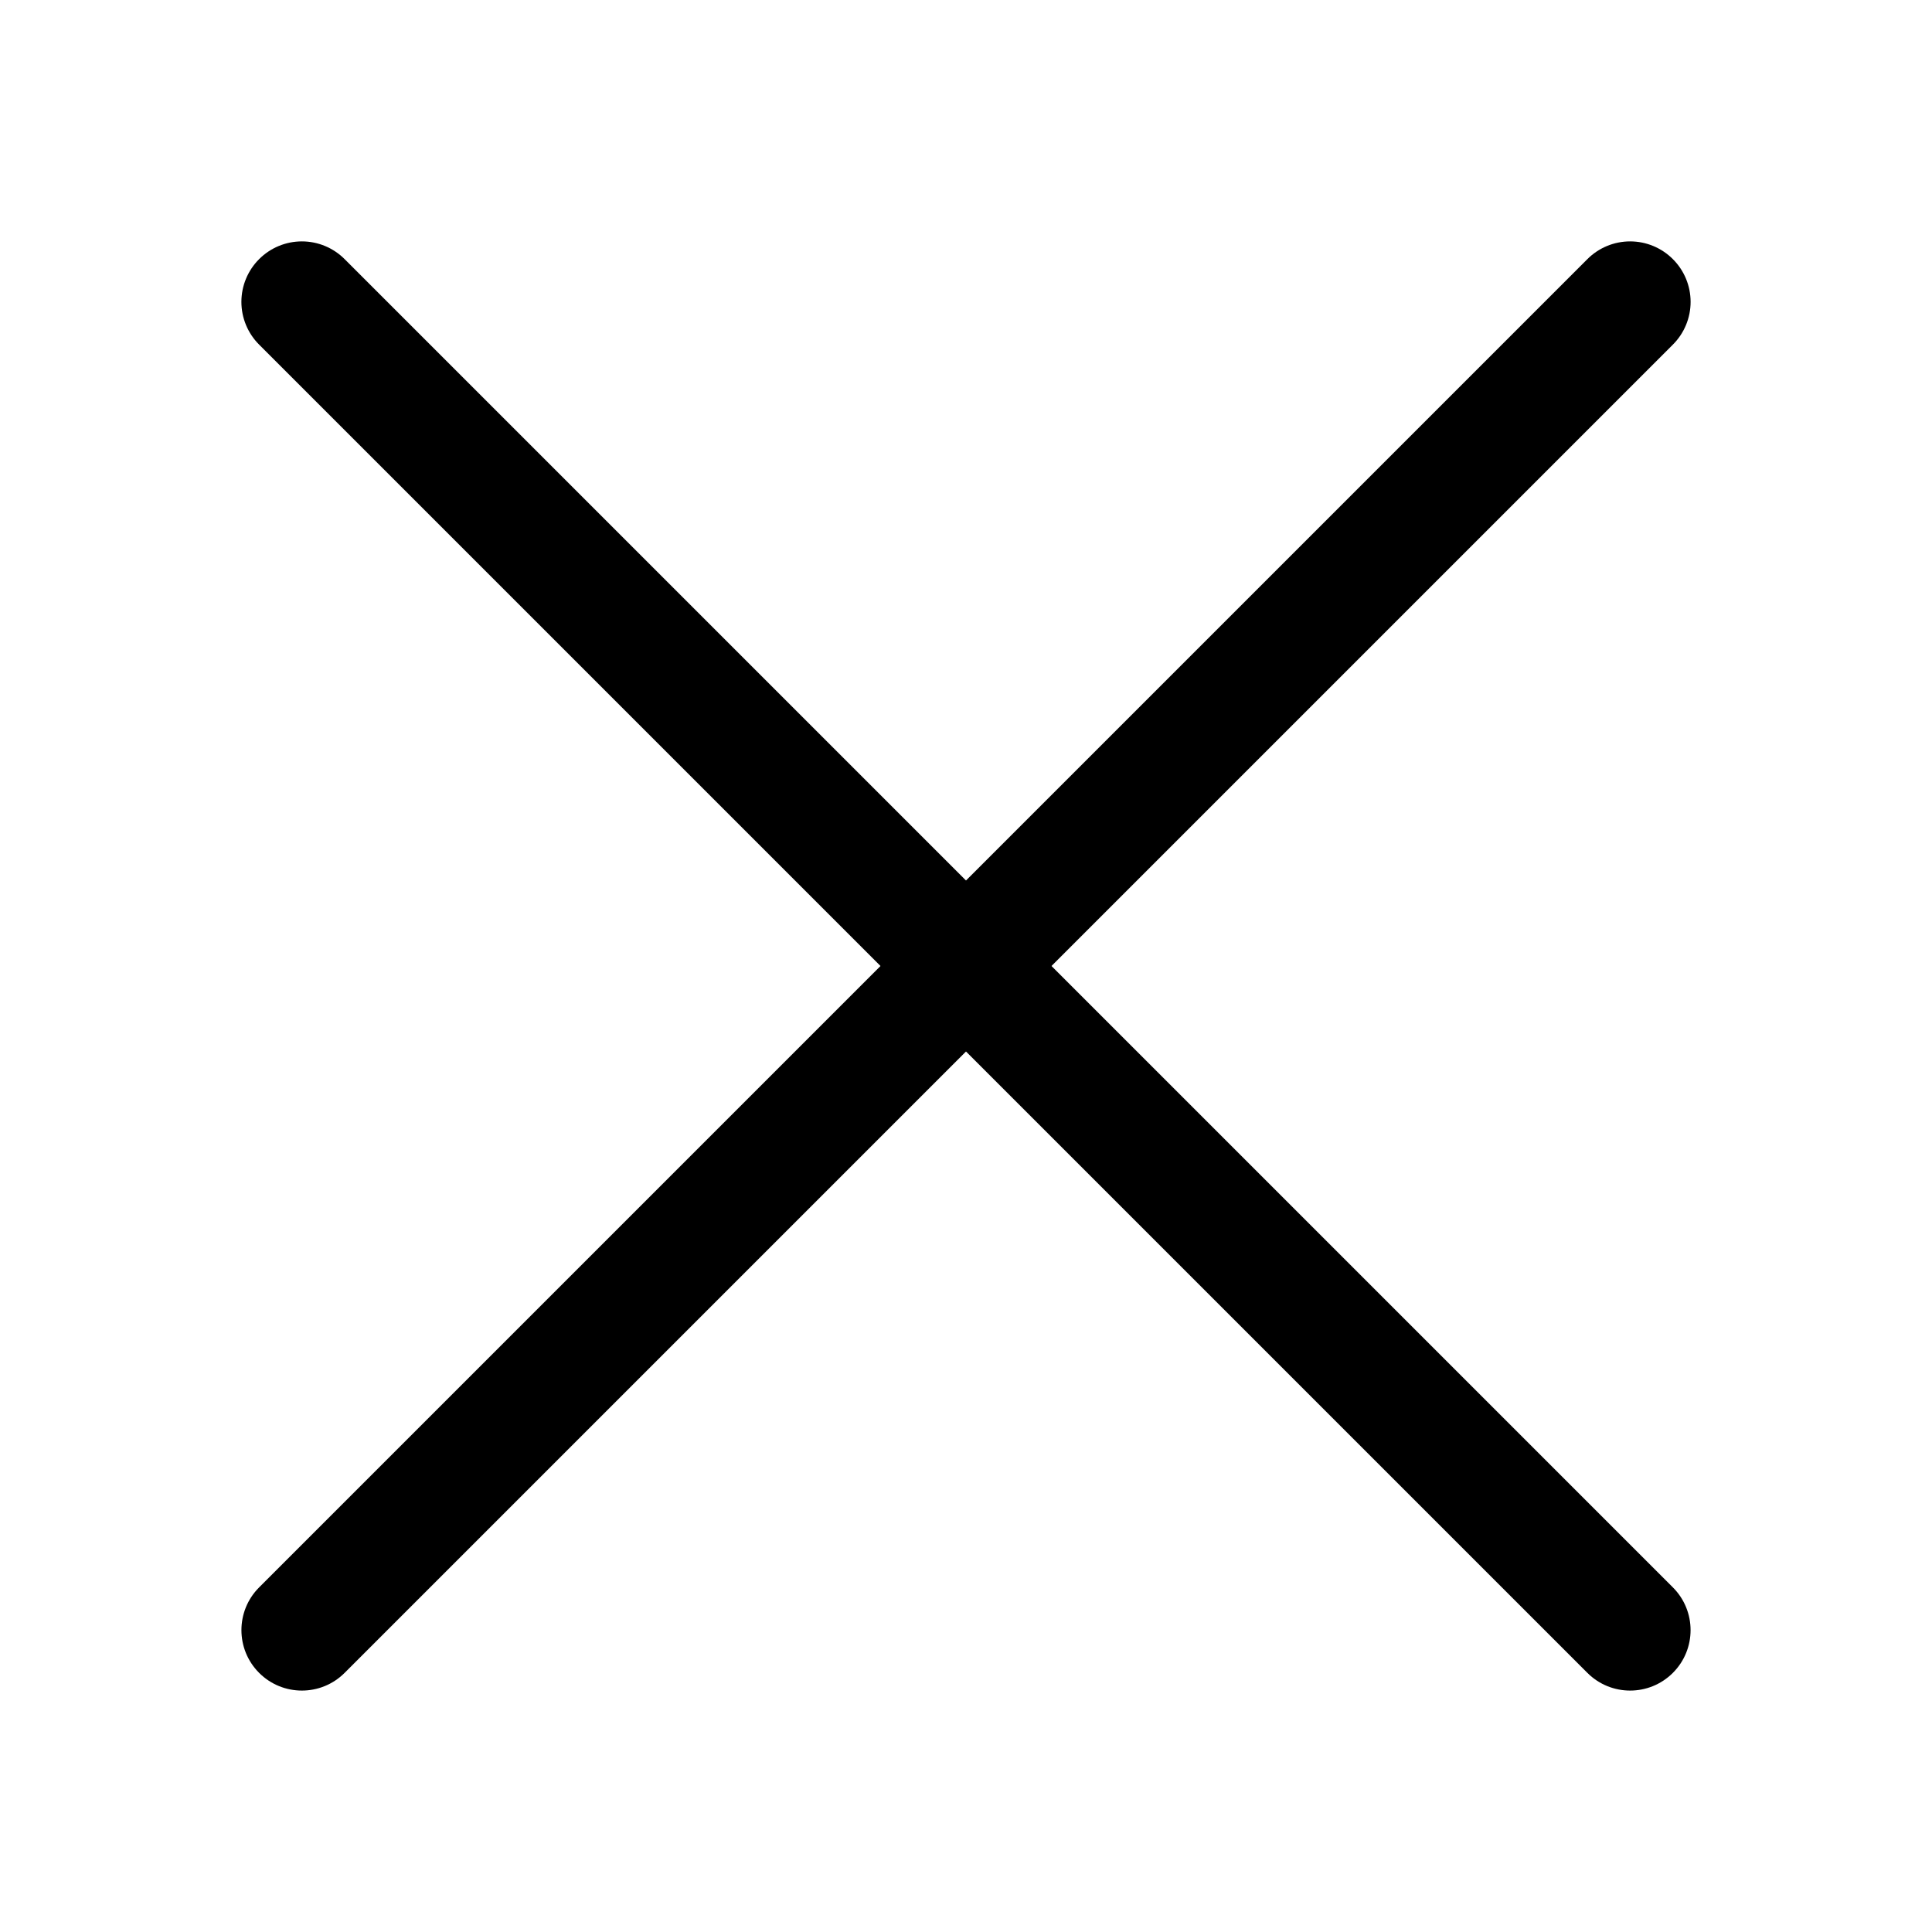
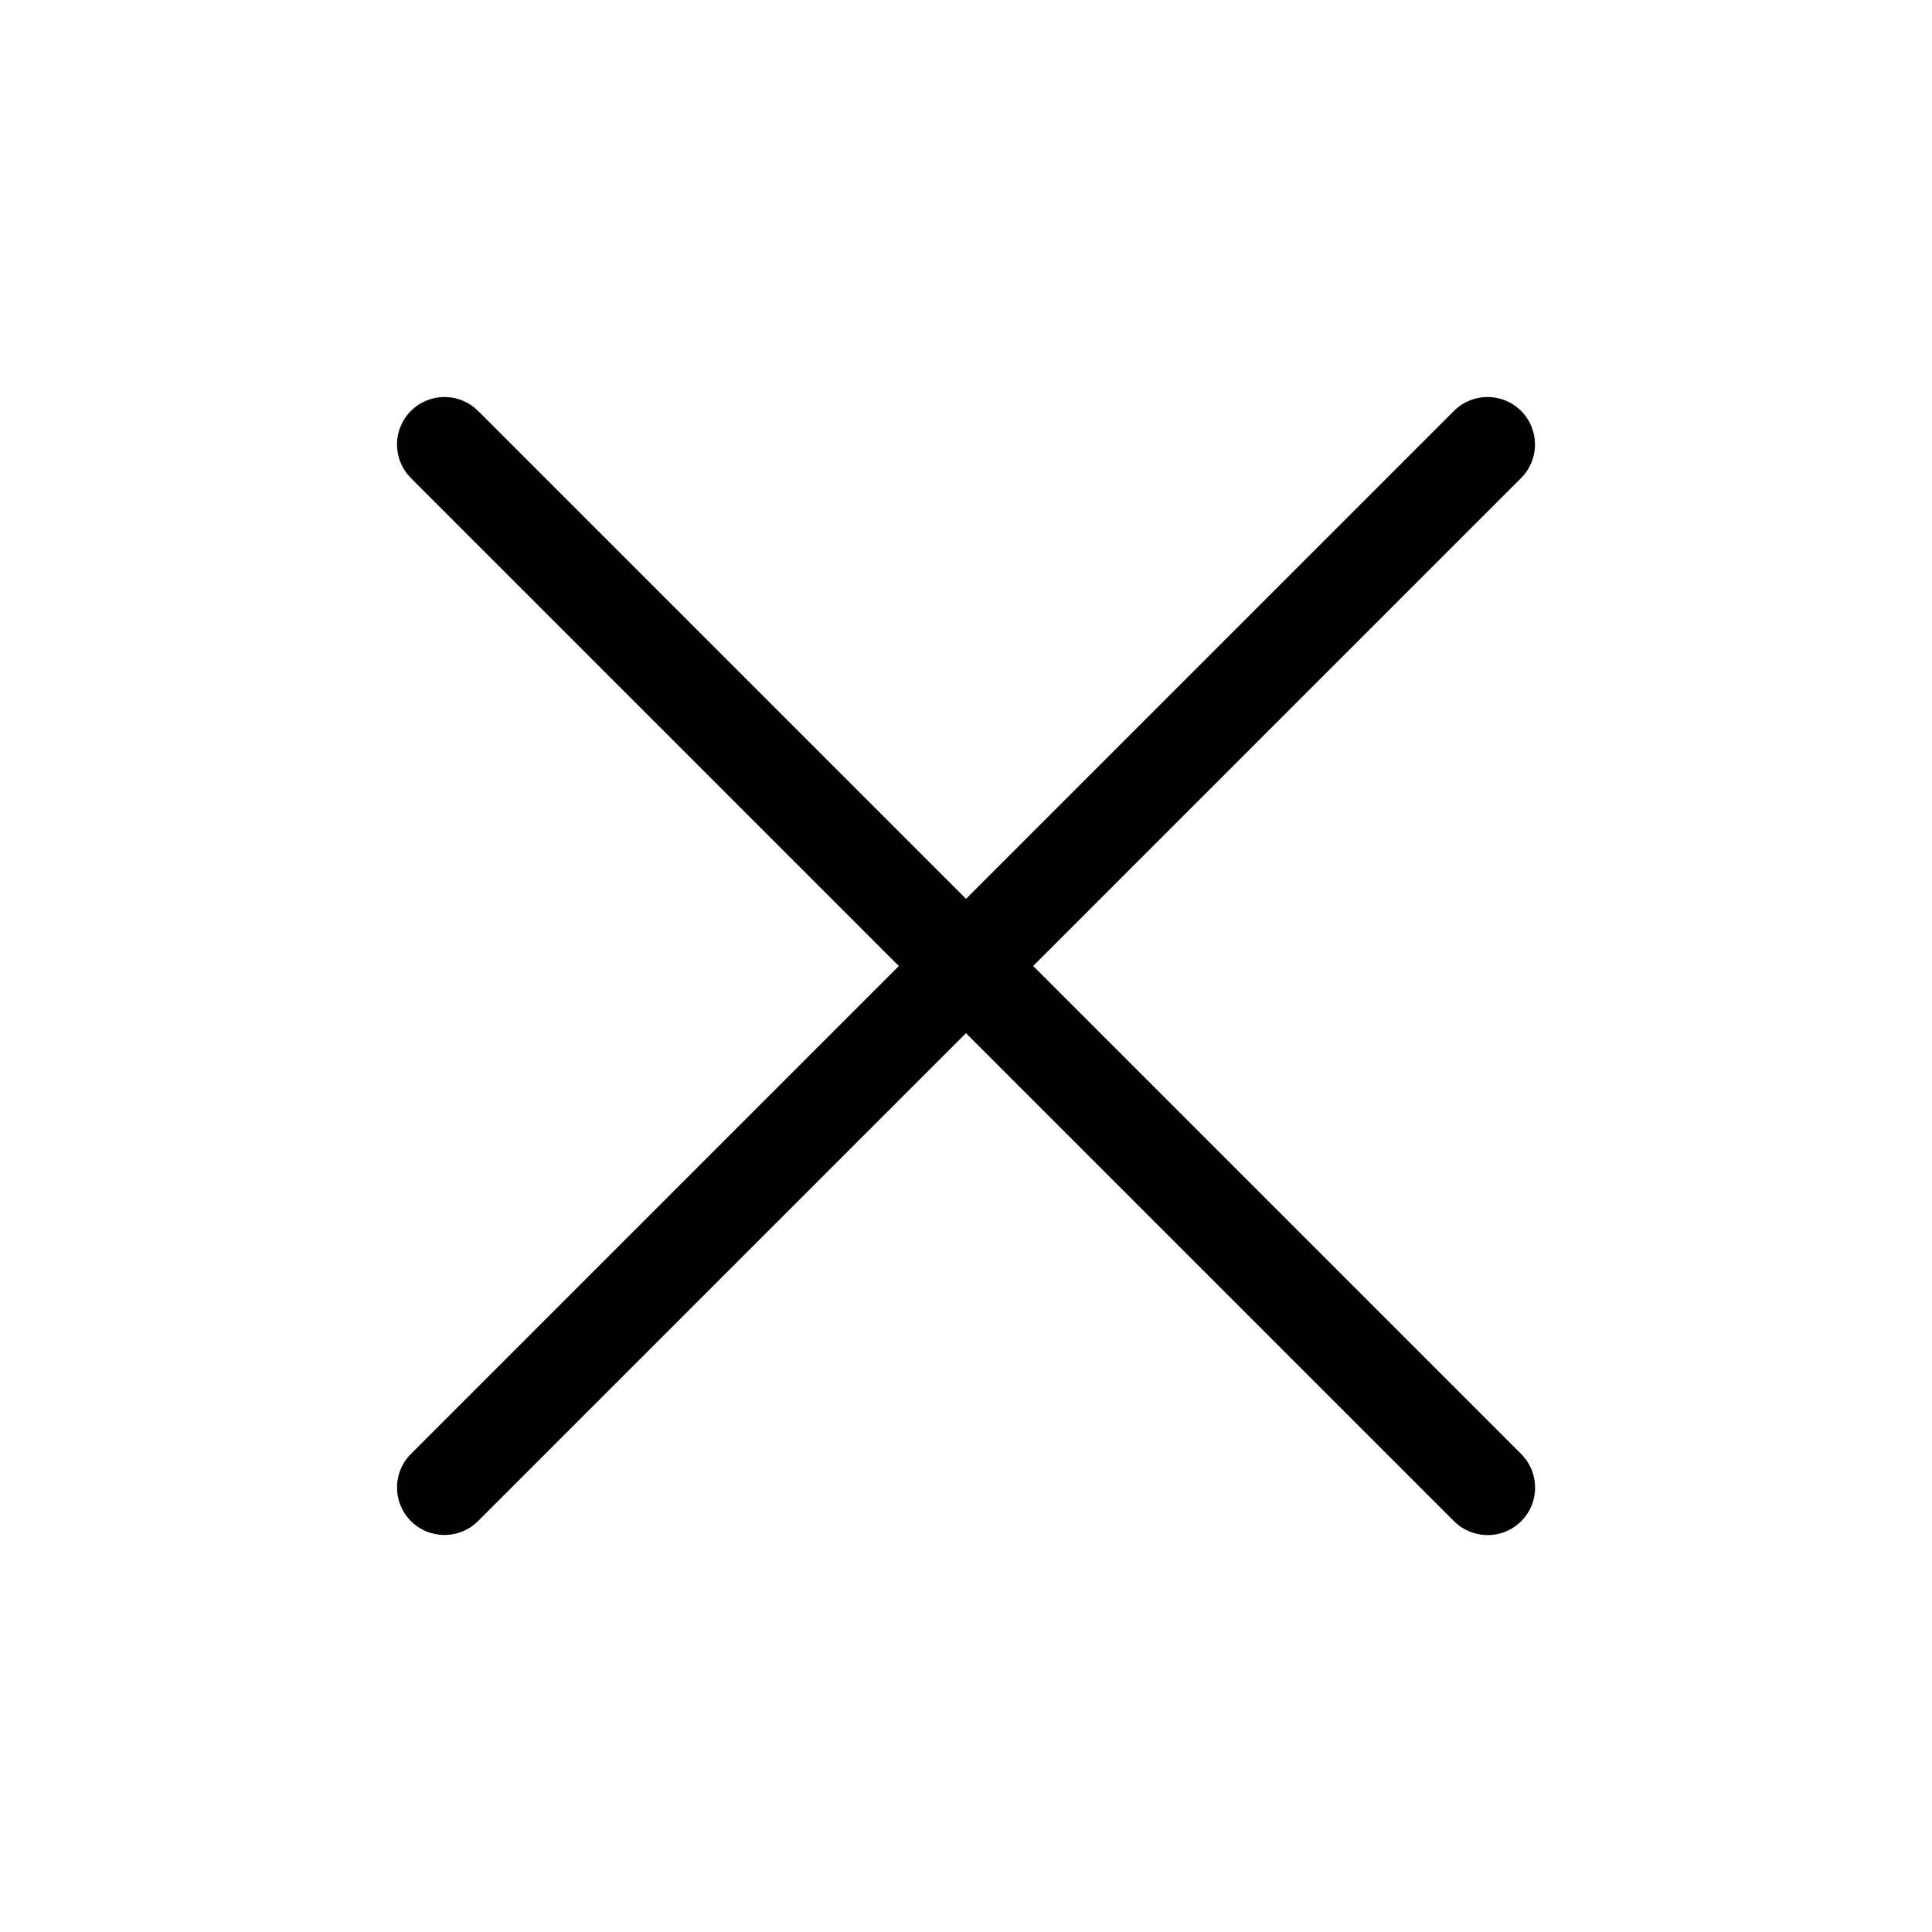
- <svg xmlns="http://www.w3.org/2000/svg" width="16" height="16" fill="currentColor" class="bi bi-x-lg" viewBox="0 0 16 16">
-   <path fill-rule="evenodd" d="M13.854 2.146a.5.5 0 0 1 0 .708l-11 11a.5.5 0 0 1-.708-.708l11-11a.5.5 0 0 1 .708 0Z" />
-   <path fill-rule="evenodd" d="M2.146 2.146a.5.5 0 0 0 0 .708l11 11a.5.5 0 0 0 .708-.708l-11-11a.5.5 0 0 0-.708 0Z" />
+ <svg xmlns="http://www.w3.org/2000/svg" width="16" height="16" fill="currentColor" class="bi bi-x-lg" viewBox="0 0 16 16" version="1.1" id="svg1177">
+   <defs id="defs1181" />
+   <path d="m 12.597,3.403 a 0.393,0.393 0 0 1 0,0.556 L 3.959,12.597 A 0.393,0.393 0 0 1 3.403,12.041 L 12.041,3.403 a 0.393,0.393 0 0 1 0.556,0 z" id="path1173" style="display:inline;fill-rule:evenodd;stroke-width:0.785" />
+   <path d="m 3.403,3.403 a 0.393,0.393 0 0 0 0,0.556 l 8.639,8.639 a 0.393,0.393 0 0 0 0.556,-0.556 L 3.959,3.403 a 0.393,0.393 0 0 0 -0.556,0 z" id="path1175" style="display:inline;fill-rule:evenodd;stroke-width:0.785" />
</svg>
